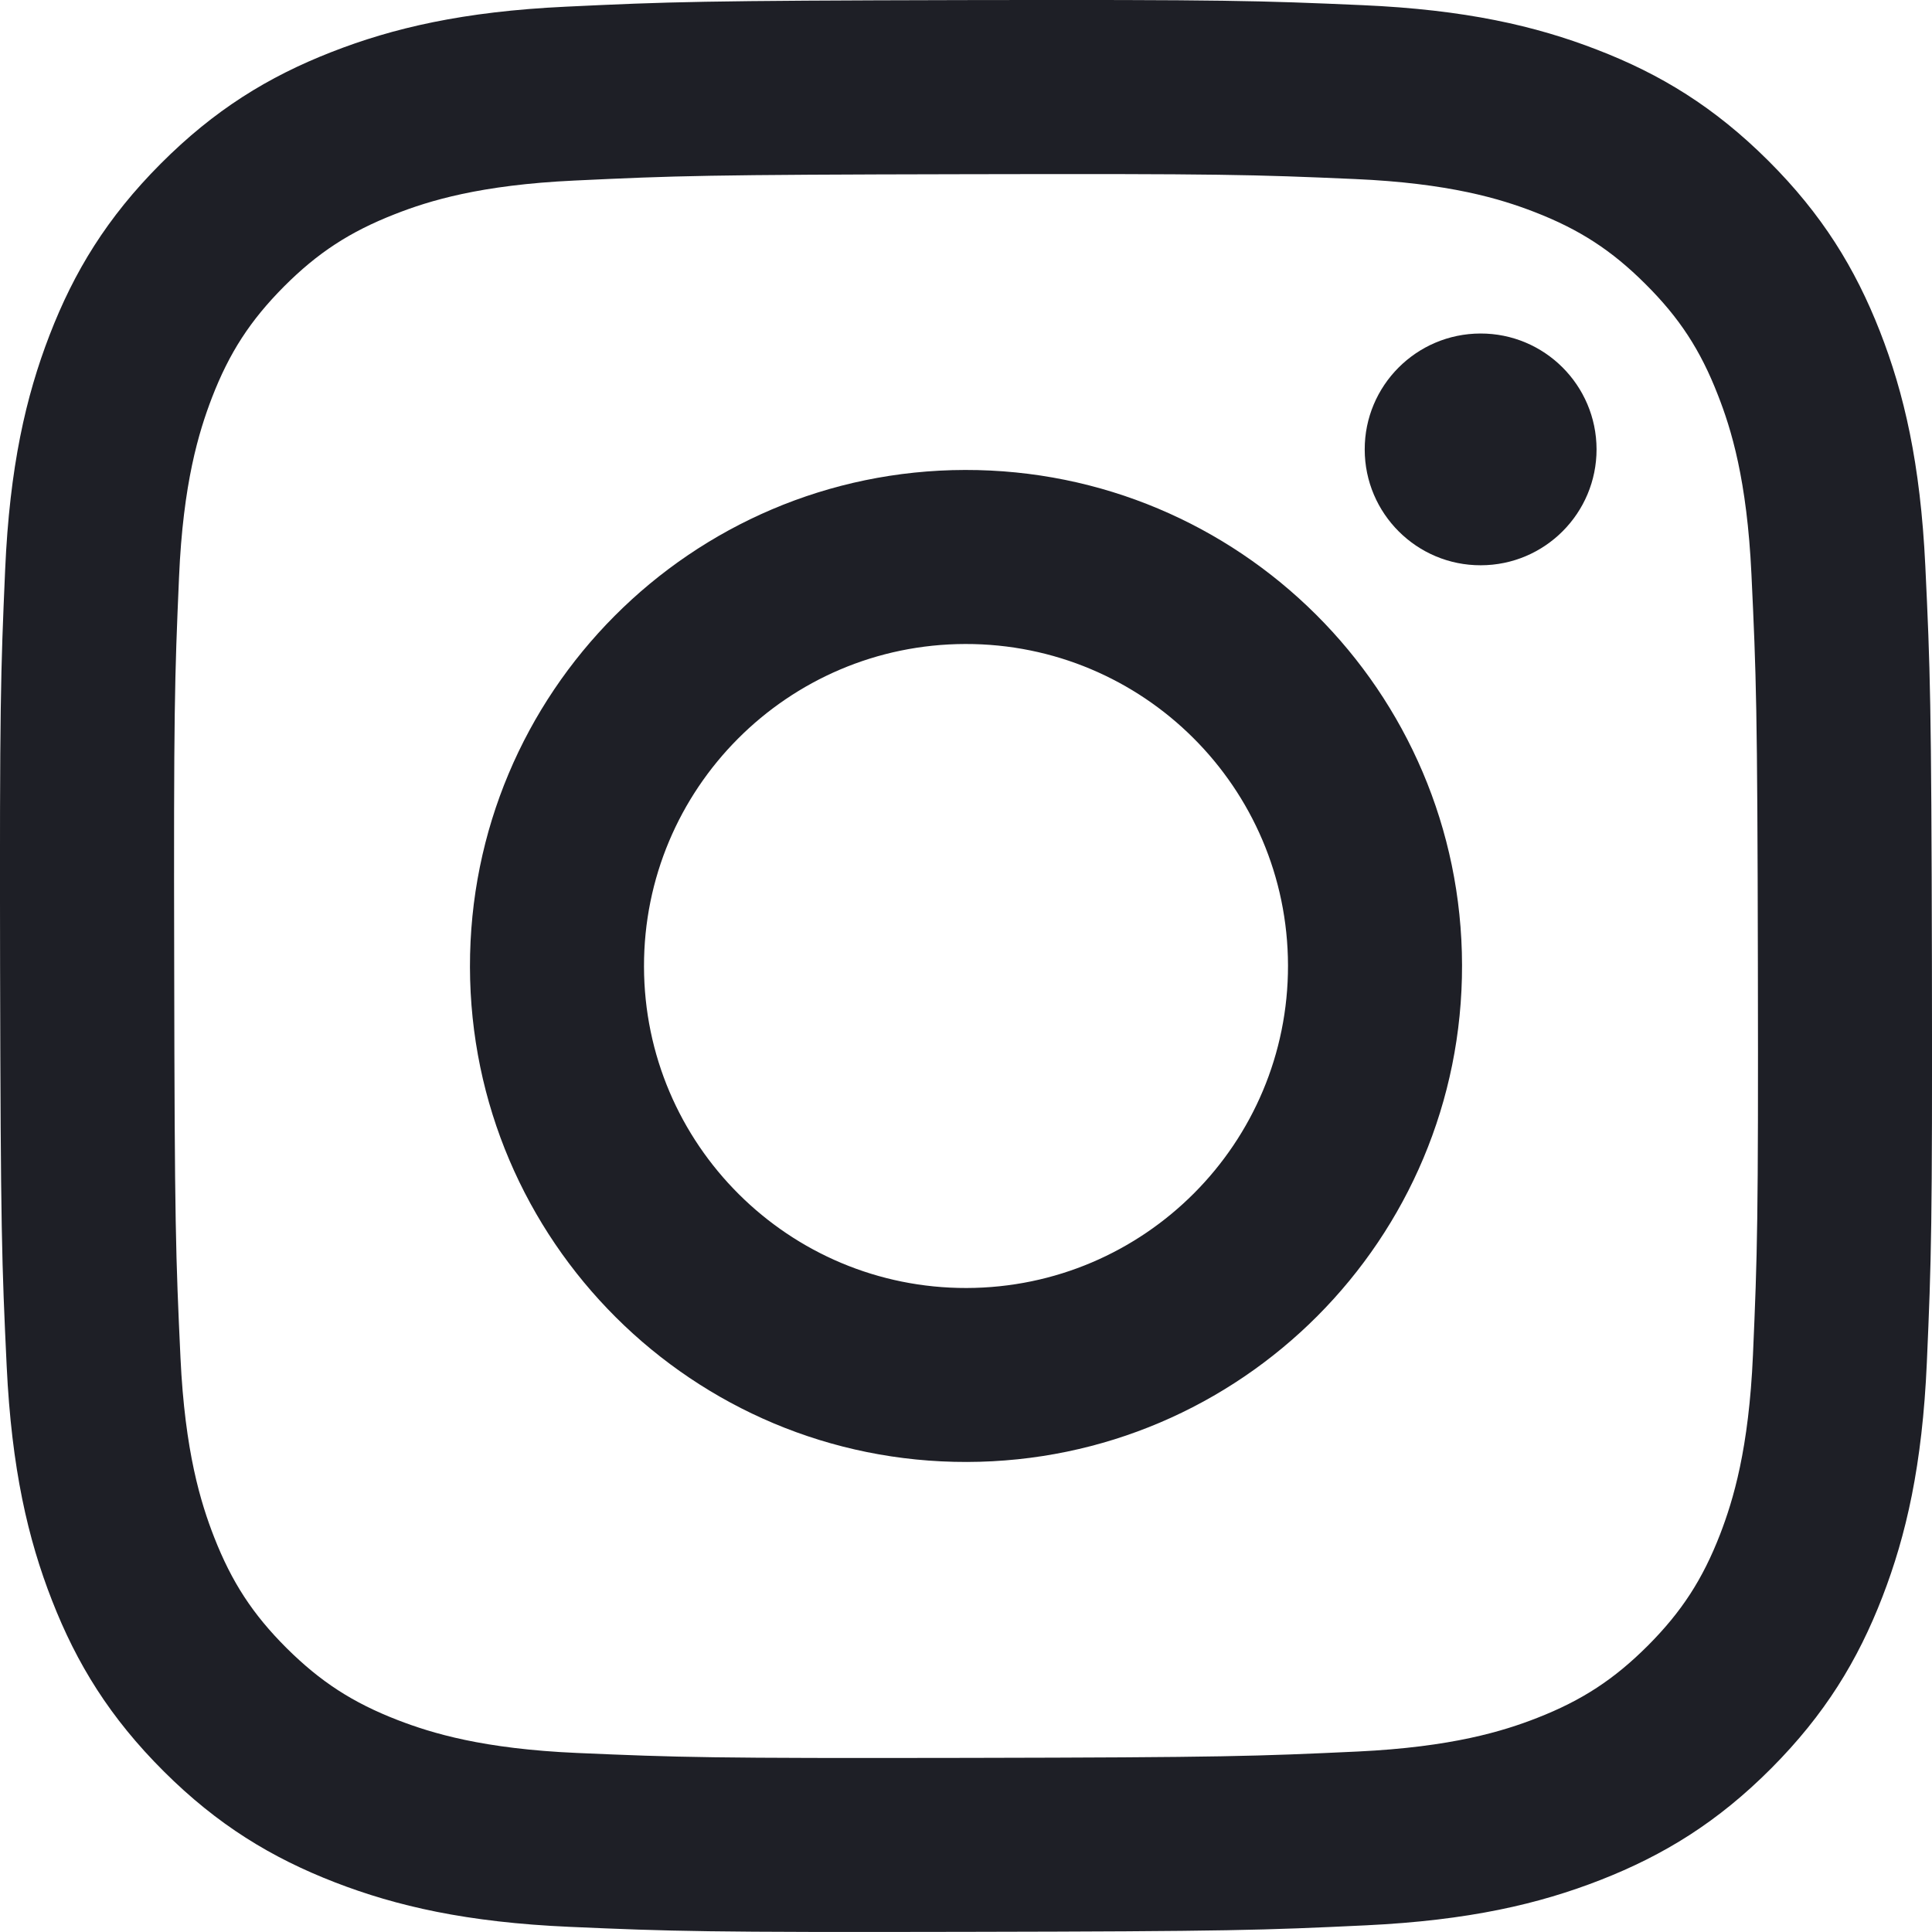
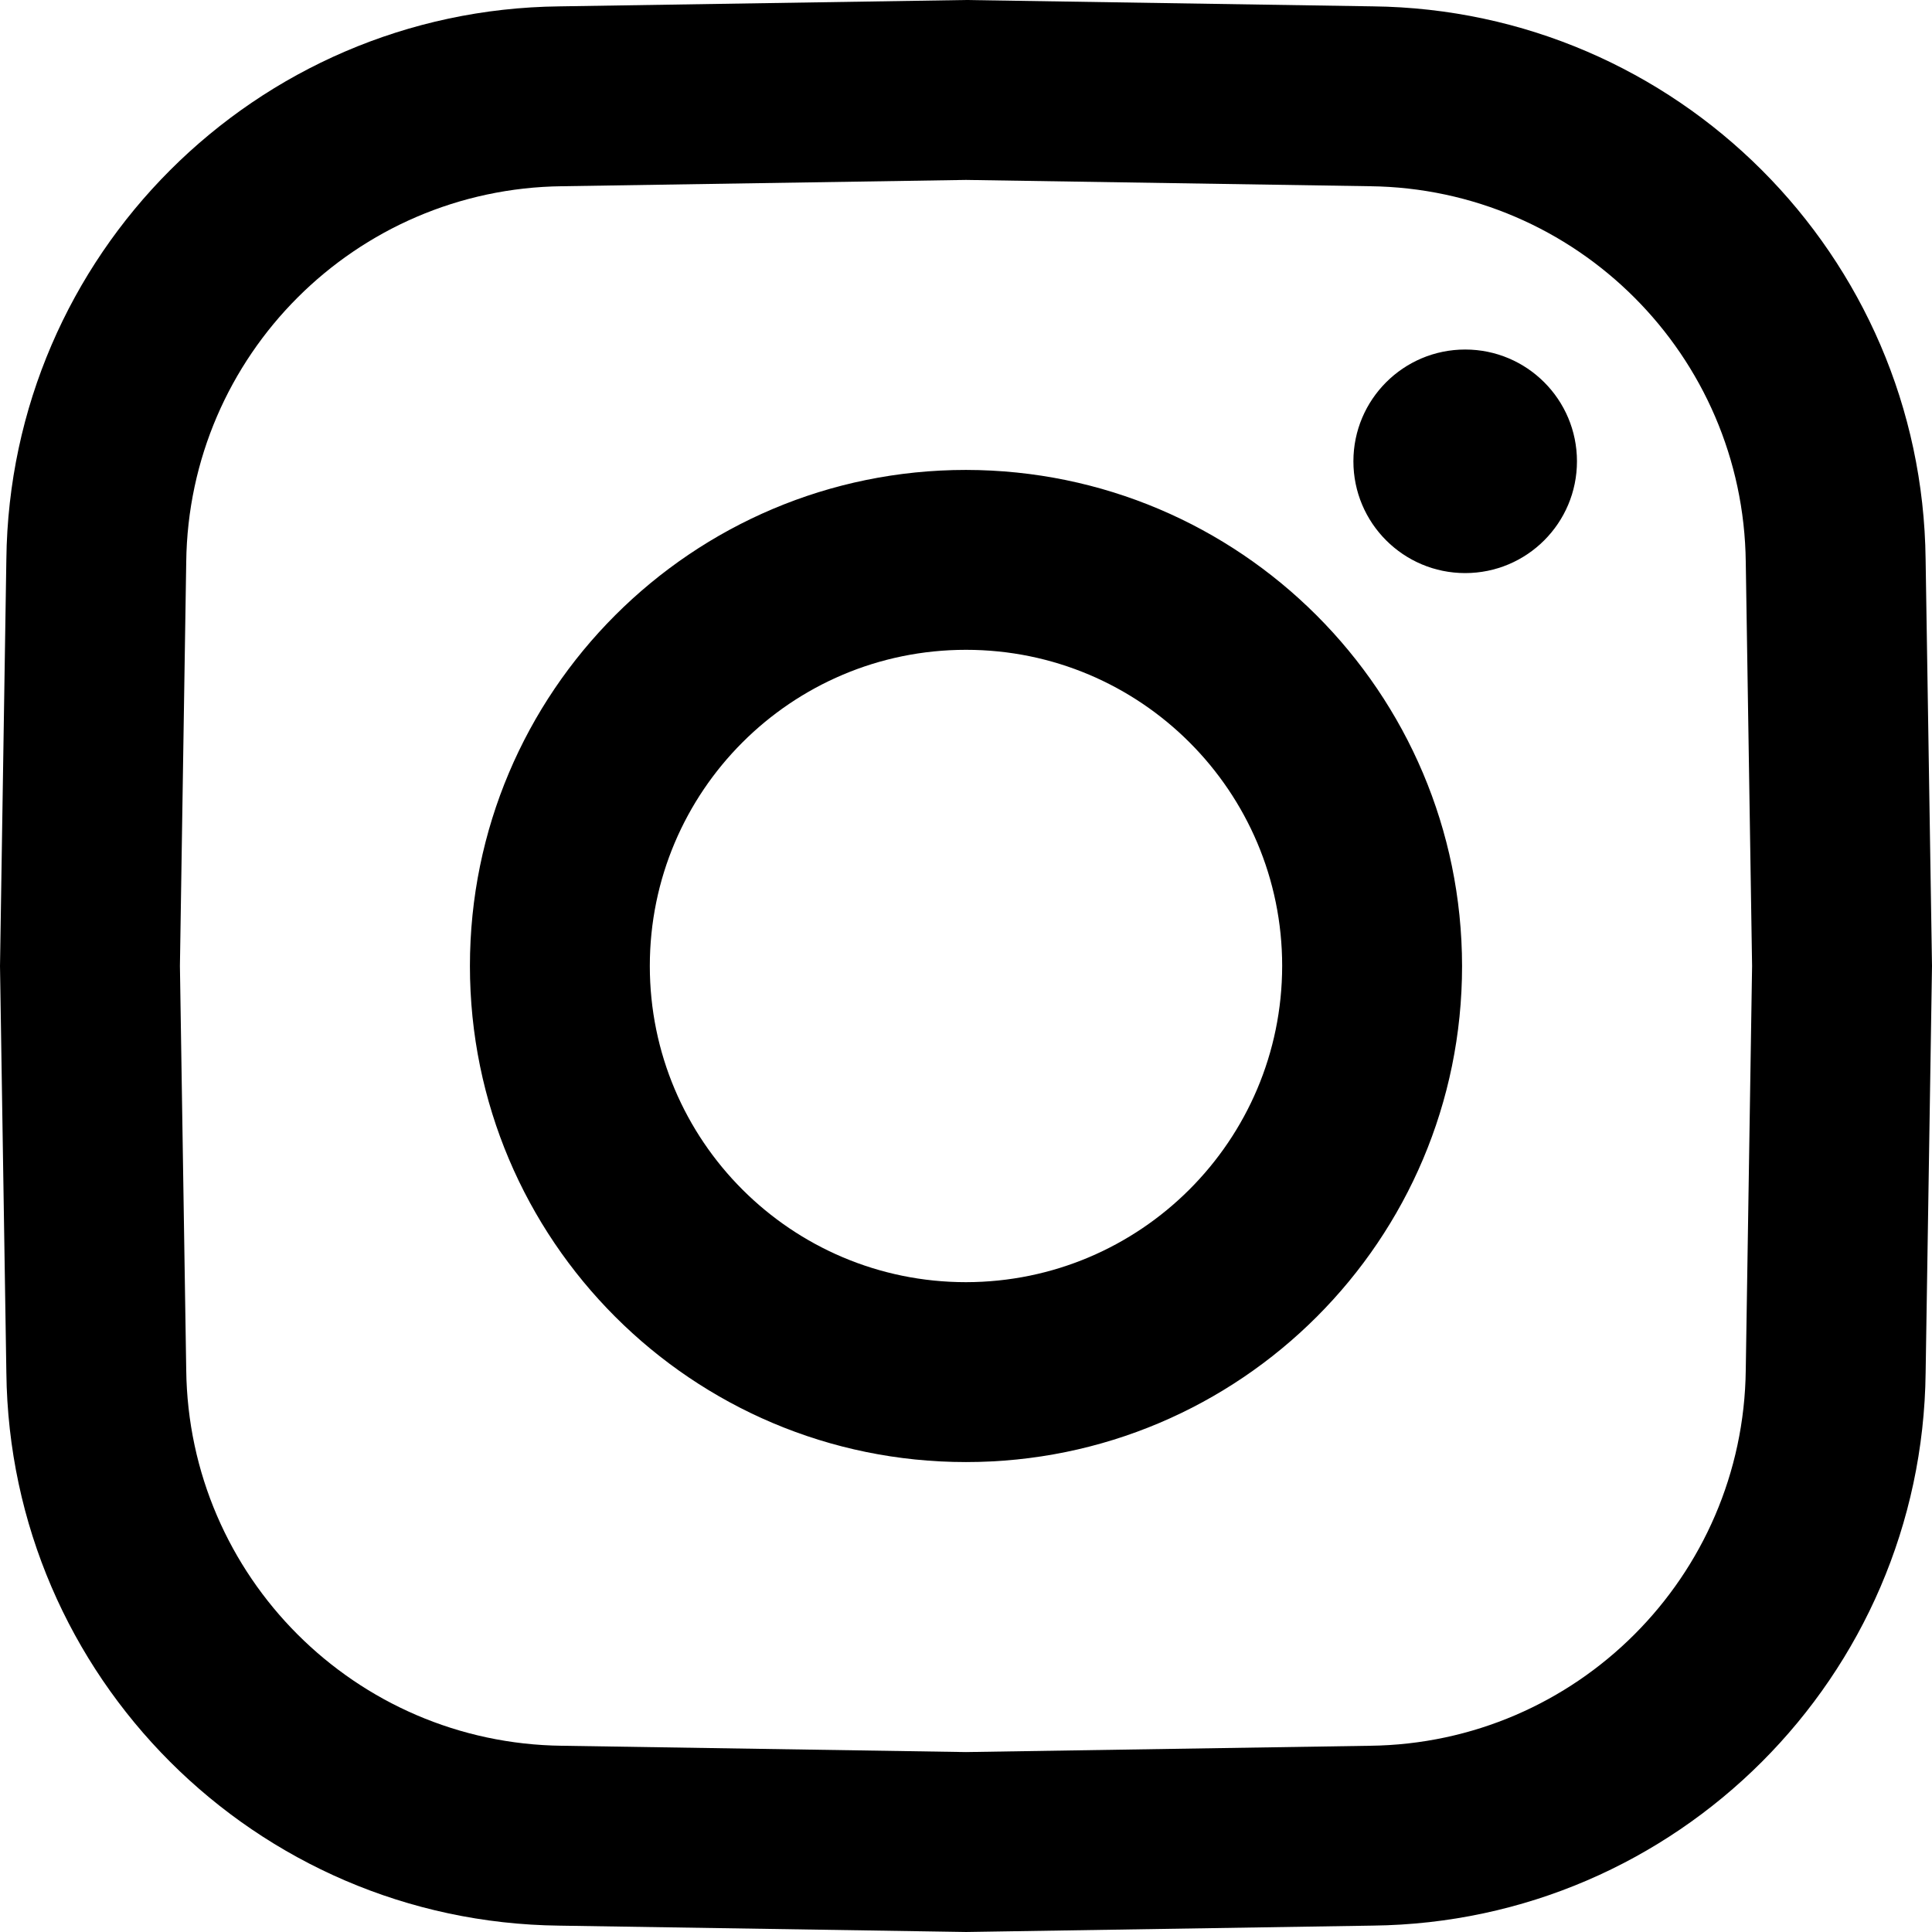
- <svg xmlns="http://www.w3.org/2000/svg" width="24" height="24" viewBox="0 0 24 24" fill="none">
-   <path d="M18.395 7.022C17.601 7.024 16.954 6.38 16.953 5.585C16.951 4.791 17.595 4.145 18.39 4.143C19.185 4.141 19.831 4.785 19.833 5.58C19.834 6.375 19.19 7.021 18.395 7.022Z" fill="#1E1F26" />
-   <path fill-rule="evenodd" clip-rule="evenodd" d="M12.011 18.161C8.609 18.168 5.845 15.415 5.838 12.012C5.832 8.609 8.585 5.845 11.988 5.838C15.391 5.832 18.155 8.586 18.162 11.988C18.169 15.391 15.414 18.154 12.011 18.161ZM11.992 8C9.784 8.004 7.996 9.799 8 12.007C8.004 14.217 9.799 16.004 12.007 16C14.216 15.995 16.004 14.201 16 11.992C15.995 9.783 14.201 7.996 11.992 8Z" fill="#1E1F26" />
-   <path fill-rule="evenodd" clip-rule="evenodd" d="M4.119 0.646C4.881 0.348 5.753 0.143 7.03 0.083C8.31 0.022 8.719 0.008 11.977 0.001C15.236 -0.005 15.644 0.008 16.924 0.064C18.202 0.12 19.074 0.321 19.838 0.617C20.628 0.921 21.298 1.331 21.966 1.996C22.634 2.662 23.045 3.33 23.354 4.119C23.652 4.882 23.856 5.753 23.917 7.031C23.978 8.31 23.992 8.718 23.999 11.977C24.005 15.235 23.992 15.644 23.936 16.925C23.88 18.201 23.679 19.074 23.384 19.837C23.078 20.628 22.669 21.298 22.004 21.966C21.339 22.634 20.67 23.045 19.881 23.354C19.118 23.652 18.247 23.856 16.97 23.917C15.69 23.978 15.282 23.992 12.022 23.998C8.765 24.005 8.356 23.992 7.076 23.936C5.799 23.88 4.926 23.679 4.163 23.384C3.373 23.078 2.702 22.67 2.034 22.004C1.366 21.338 0.954 20.67 0.646 19.881C0.348 19.119 0.144 18.247 0.083 16.971C0.022 15.69 0.008 15.281 0.001 12.023C-0.005 8.764 0.008 8.356 0.064 7.076C0.12 5.799 0.321 4.926 0.616 4.162C0.921 3.372 1.33 2.702 1.996 2.034C2.662 1.366 3.33 0.954 4.119 0.646ZM4.942 21.368C5.365 21.531 6 21.725 7.17 21.776C8.436 21.831 8.815 21.843 12.018 21.837C15.223 21.831 15.602 21.817 16.868 21.758C18.036 21.702 18.672 21.506 19.094 21.341C19.654 21.122 20.053 20.86 20.472 20.441C20.891 20.02 21.151 19.619 21.368 19.059C21.531 18.635 21.725 18 21.776 16.83C21.831 15.565 21.843 15.185 21.837 11.981C21.831 8.778 21.817 8.398 21.757 7.133C21.702 5.963 21.506 5.328 21.34 4.906C21.122 4.345 20.861 3.947 20.44 3.528C20.019 3.108 19.619 2.849 19.058 2.632C18.636 2.469 17.999 2.275 16.83 2.224C15.564 2.169 15.185 2.157 11.981 2.164C8.777 2.17 8.398 2.183 7.133 2.243C5.963 2.298 5.329 2.494 4.906 2.66C4.346 2.879 3.947 3.139 3.527 3.56C3.109 3.981 2.849 4.38 2.632 4.942C2.47 5.365 2.274 6.001 2.224 7.17C2.169 8.436 2.157 8.815 2.164 12.019C2.169 15.223 2.183 15.602 2.242 16.867C2.297 18.037 2.495 18.672 2.66 19.095C2.879 19.654 3.139 20.053 3.56 20.473C3.981 20.891 4.381 21.151 4.942 21.368Z" fill="#1E1F26" />
+ <svg xmlns="http://www.w3.org/2000/svg" data-name="Google alt" id="Google_alt" viewBox="0 0 420 419.997">
+   <path d="M388.818,146.28a24.3,24.3,0,1,1-24.295-24.295A24.3,24.3,0,0,1,388.818,146.28ZM466,256l-0.005.306-1.38,88.105a121.58,121.58,0,0,1-120.2,120.2L256,466l-0.306-.006-88.105-1.376a121.586,121.586,0,0,1-120.206-120.2L46,256l0.006-.306,1.376-88.108a121.59,121.59,0,0,1,120.206-120.2L256,46l0.306,0.006,88.105,1.376a121.584,121.584,0,0,1,120.2,120.2Zm-39.112,0-1.374-87.8A82.654,82.654,0,0,0,343.8,86.485L256,85.114l-87.8,1.371A82.658,82.658,0,0,0,86.484,168.2L85.113,256l1.371,87.8A82.655,82.655,0,0,0,168.2,425.515l87.8,1.371,87.8-1.371A82.651,82.651,0,0,0,425.514,343.8Zm-63.048,0A107.841,107.841,0,1,1,256,148.159,107.962,107.962,0,0,1,363.84,256Zm-39.107,0A68.734,68.734,0,1,0,256,324.734,68.812,68.812,0,0,0,324.732,256Z" transform="translate(-46 -46.001)" />
</svg>
